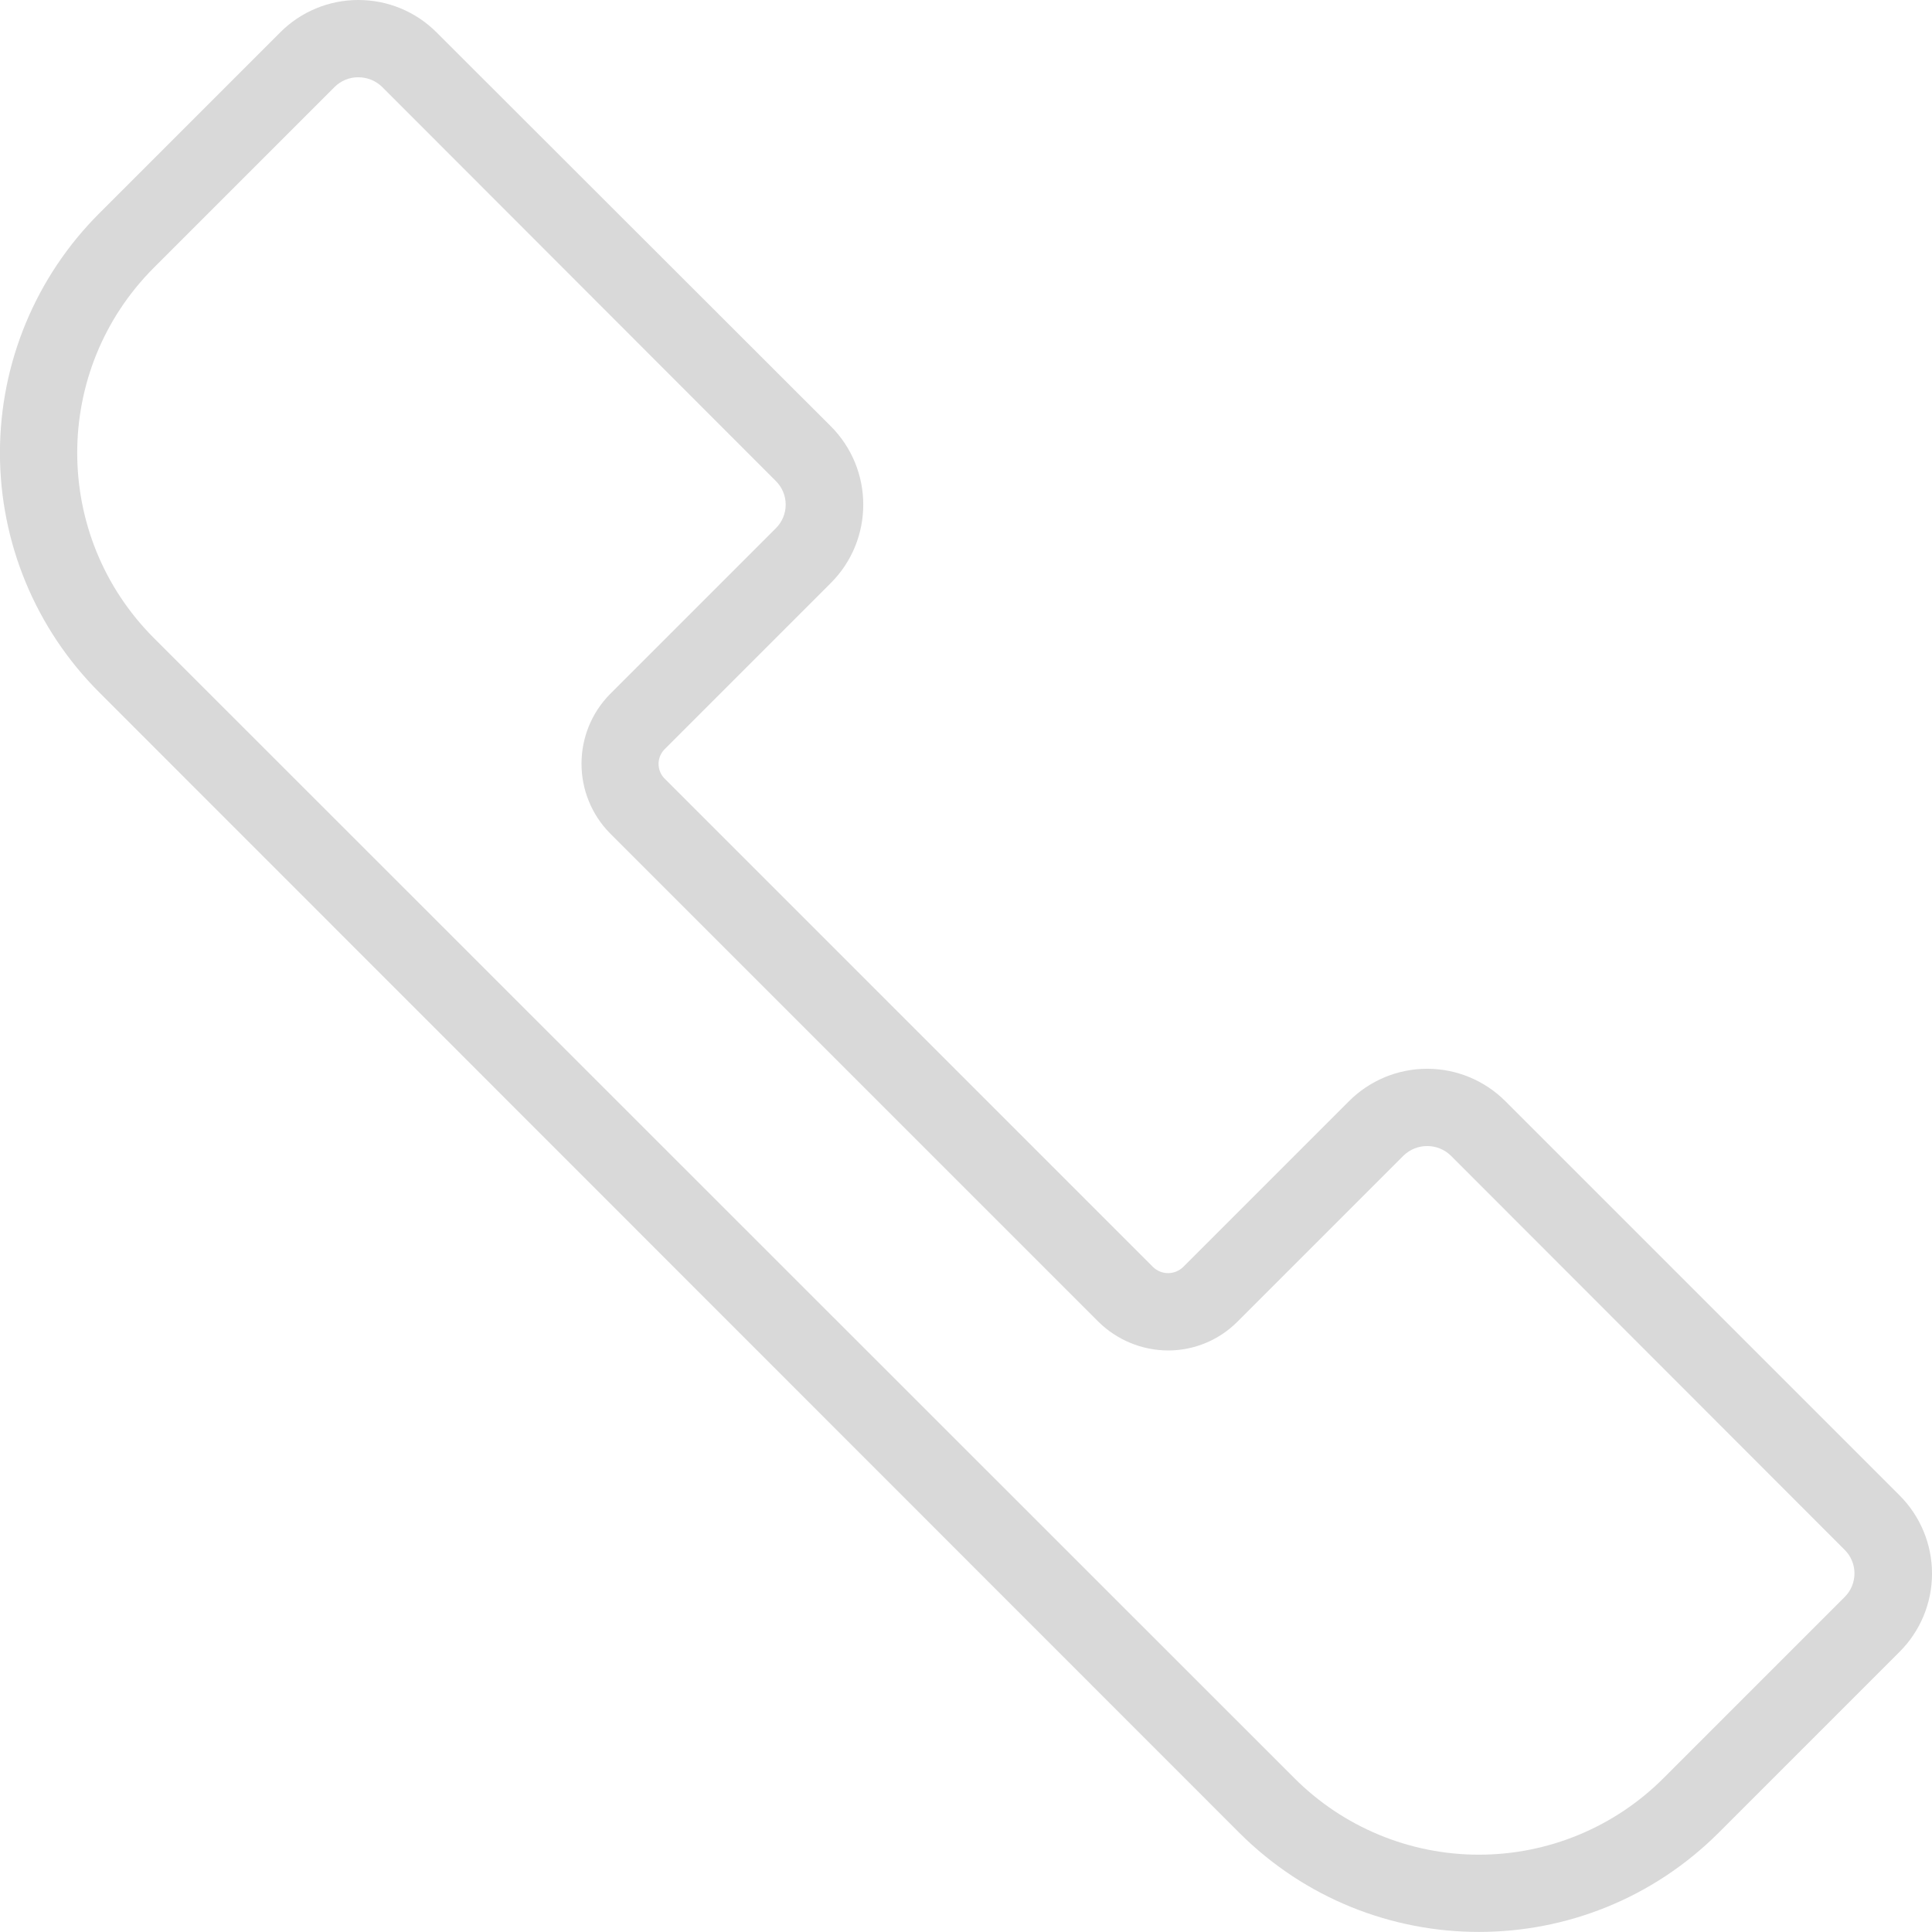
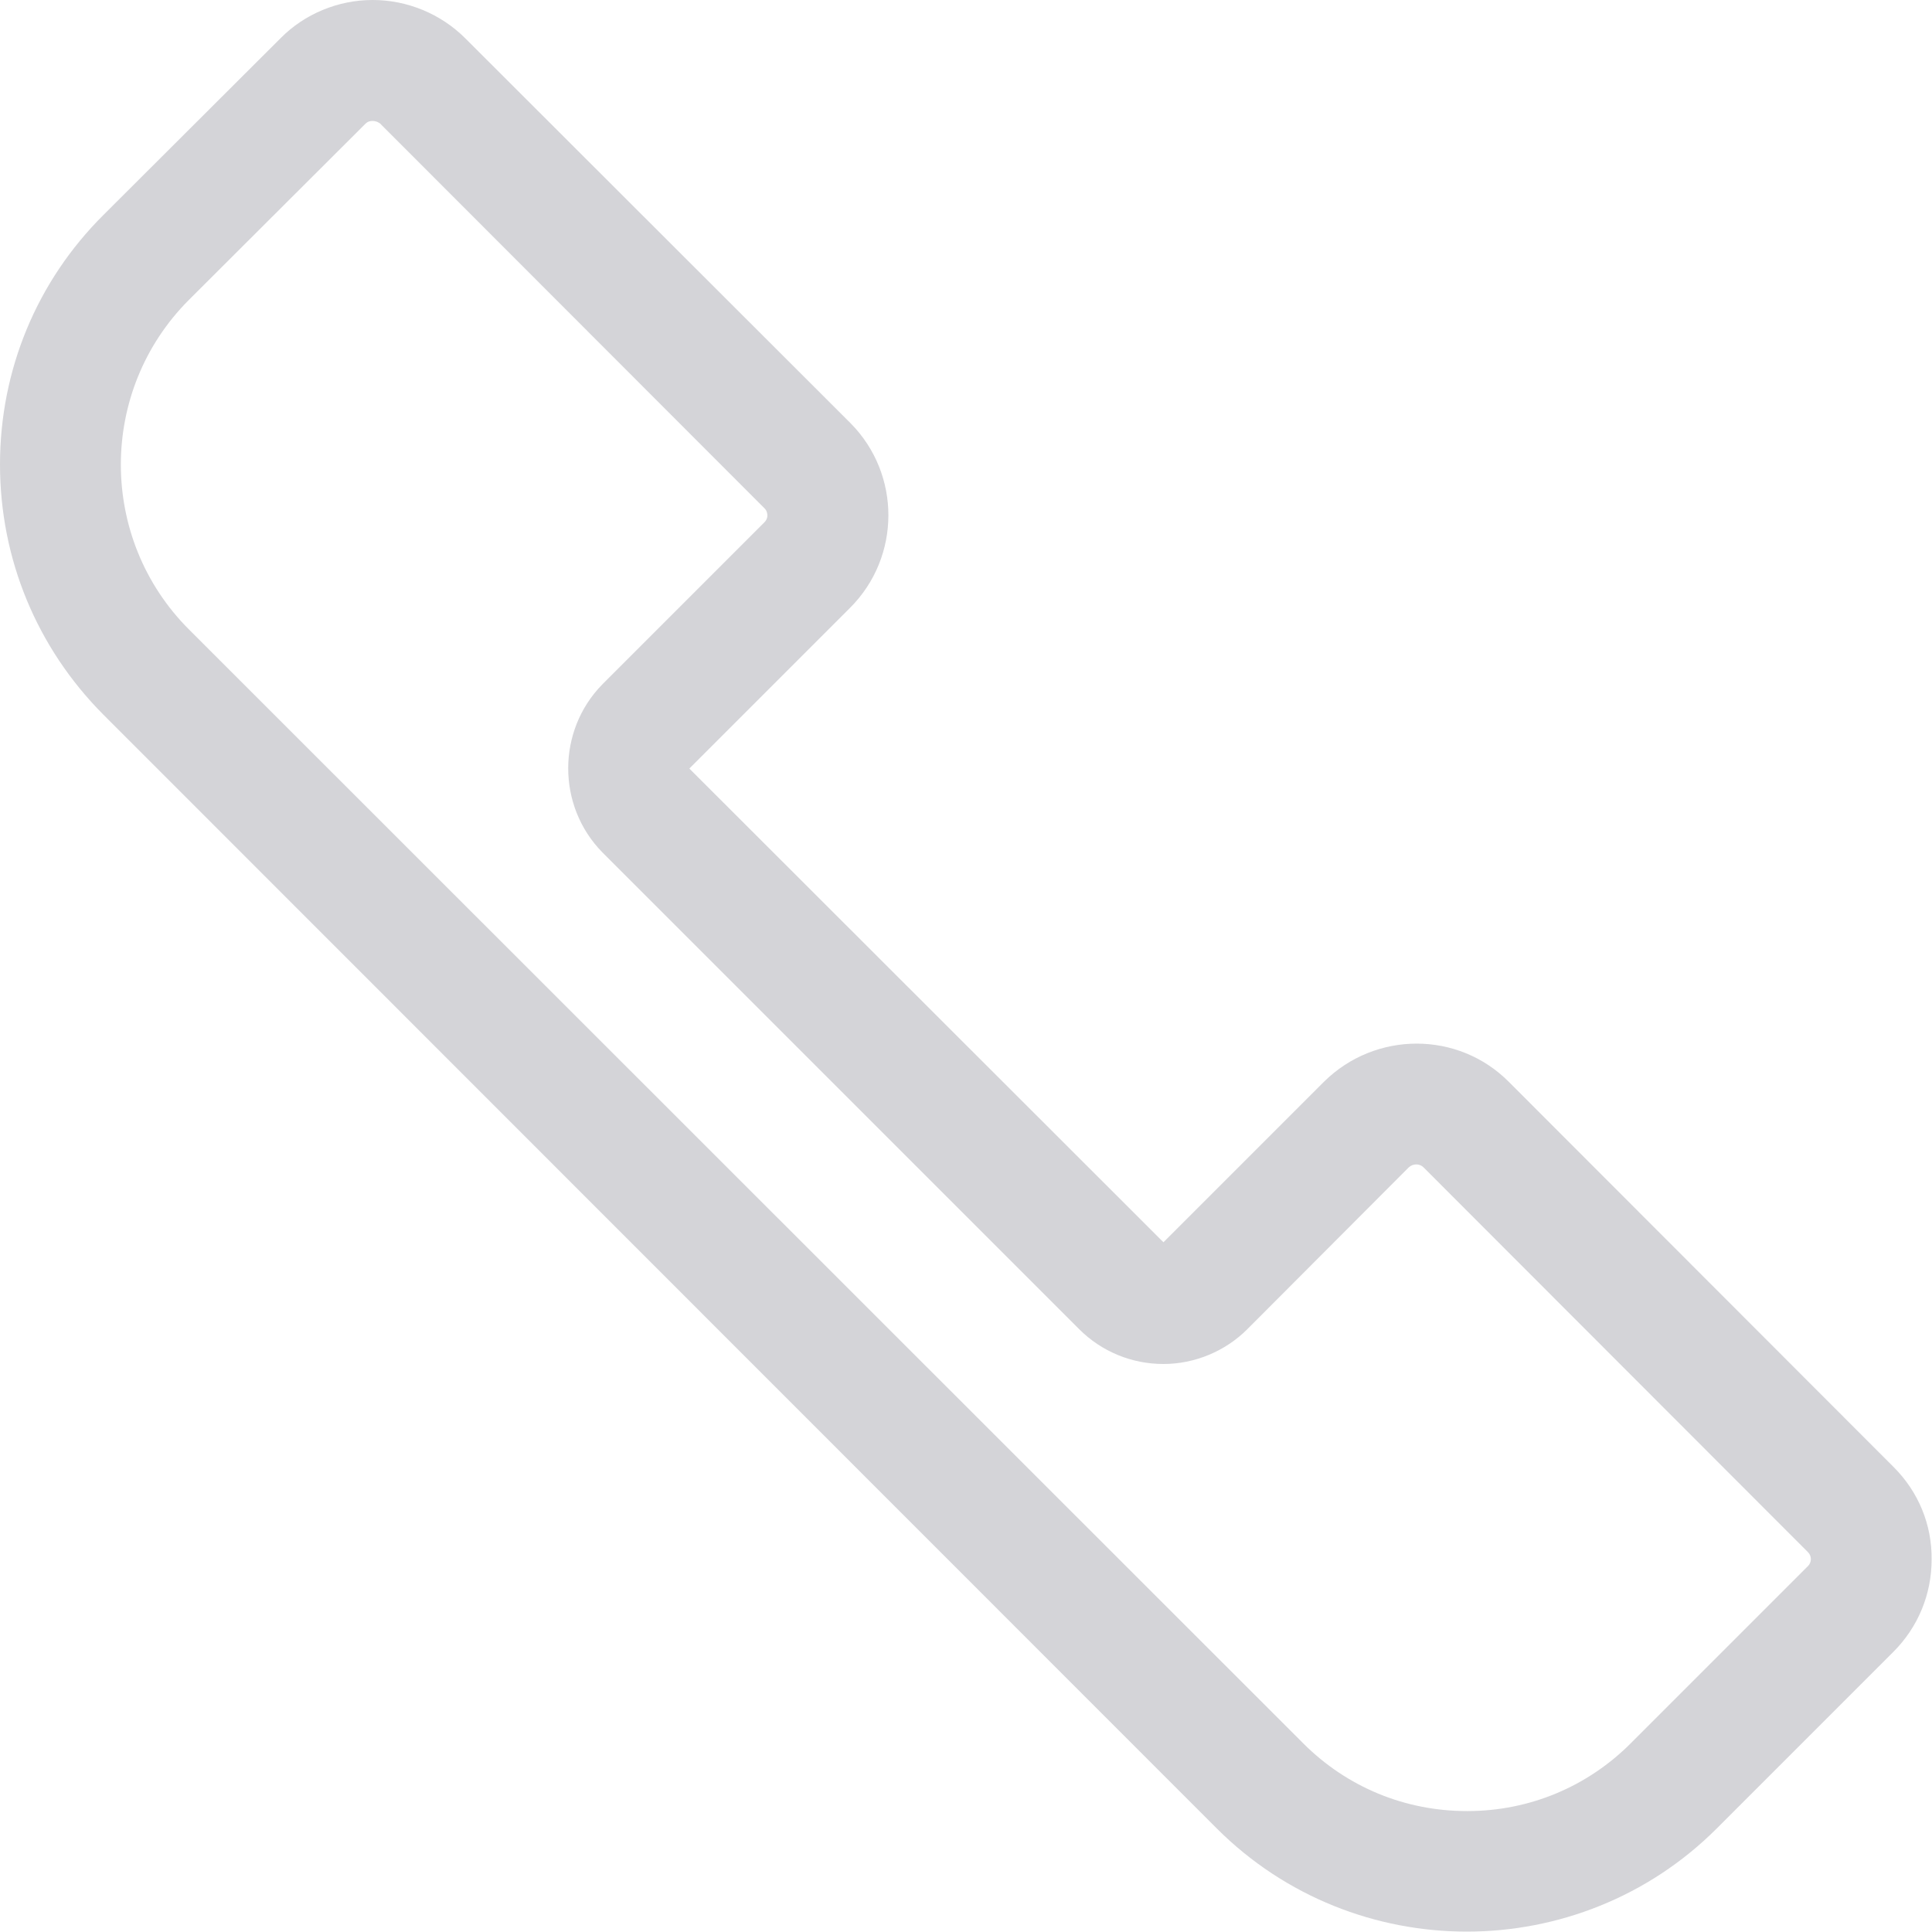
- <svg xmlns="http://www.w3.org/2000/svg" id="레이어_1" data-name="레이어 1" viewBox="0 0 500 500">
-   <defs>
-     <style>.cls-1{fill:#d9d9d9;}</style>
-   </defs>
-   <path class="cls-1" d="M92.8,20.3A8.8,8.8,0,0,1,99,22.8l101.9,102a8.6,8.6,0,0,1,0,12.2L158,179.9a25.7,25.7,0,0,0,0,36.1L284.3,342.3a25.8,25.8,0,0,0,18.1,7.5,25.3,25.3,0,0,0,18-7.5l42.9-42.9a8.8,8.8,0,0,1,12.3,0l101.9,102a8.6,8.6,0,0,1,0,12.2l-46.8,46.8a67.5,67.5,0,0,1-95.7,0L39.9,165.4a67.8,67.8,0,0,1,0-95.8L86.7,22.8a8.6,8.6,0,0,1,6.1-2.5m0-20A28.5,28.5,0,0,0,72.6,8.7L25.8,55.5h0a87.6,87.6,0,0,0,0,124l295,295.1a87.8,87.8,0,0,0,124.1,0h0l46.8-46.8a28.6,28.6,0,0,0,0-40.5l-102-102a28.6,28.6,0,0,0-40.5,0l-42.9,42.9a5.6,5.6,0,0,1-7.8,0L172.2,201.9a5.4,5.4,0,0,1,0-7.8l42.9-42.9a28.7,28.7,0,0,0,0-40.6L113.1,8.7A28.5,28.5,0,0,0,92.8.3Z" transform="translate(-0.1 -0.3)" />
+ <svg xmlns="http://www.w3.org/2000/svg" version="1.1" id="레이어_1" x="0px" y="0px" viewBox="0 0 500 500" style="enable-background:new 0 0 500 500;" xml:space="preserve">
+   <style type="text/css">
+ 	.st0{fill:#D4D4D8;}
+ </style>
+   <path class="st0" d="M490.1,379.7L390.5,280c-13.1-13.2-34.5-13.2-47.8-0.1l-41.6,41.6L178.4,198.9l41.6-41.6  c13.2-13.2,13.2-34.6,0.1-47.8L120.4,9.9c-6.3-6.3-15-9.9-23.9-9.9c0,0-0.1,0-0.1,0c-8.9,0-17.6,3.6-23.8,9.9L26.8,55.6  C9.5,72.8,0,95.8,0,120.2c0,24.4,9.5,47.4,26.7,64.7l288.2,288.3c17.8,17.8,41.3,26.7,64.7,26.7c23.4,0,46.9-8.9,64.7-26.7  l45.7-45.7c6.4-6.4,9.9-14.9,9.9-23.9C500,394.6,496.5,386.1,490.1,379.7z M197.8,135.2l-41.9,41.9c-11.8,12-11.8,31.5,0,43.5  L279.3,344c5.8,5.8,13.6,9,21.8,9c0,0,0,0,0,0c8.1,0,16-3.3,21.7-9l41.8-41.9c1.1-1,2.8-1,3.8,0l99.5,99.6c1,1,1,2.6,0,3.6  l-45.7,45.7c-11.3,11.4-26.4,17.7-42.4,17.7c-0.1,0-0.1,0-0.2,0c-16,0-31-6.2-42.3-17.5L48.9,162.9c-23.5-23.5-23.5-61.8,0-85.3  L94.6,32c0.5-0.5,1.1-0.7,1.8-0.7c0,0,0,0,0,0h0.1c0.7,0,1.4,0.3,1.9,0.7l99.5,99.6c0.6,0.6,0.7,1.4,0.7,1.8  C198.6,133.8,198.5,134.5,197.8,135.2z" />
</svg>
